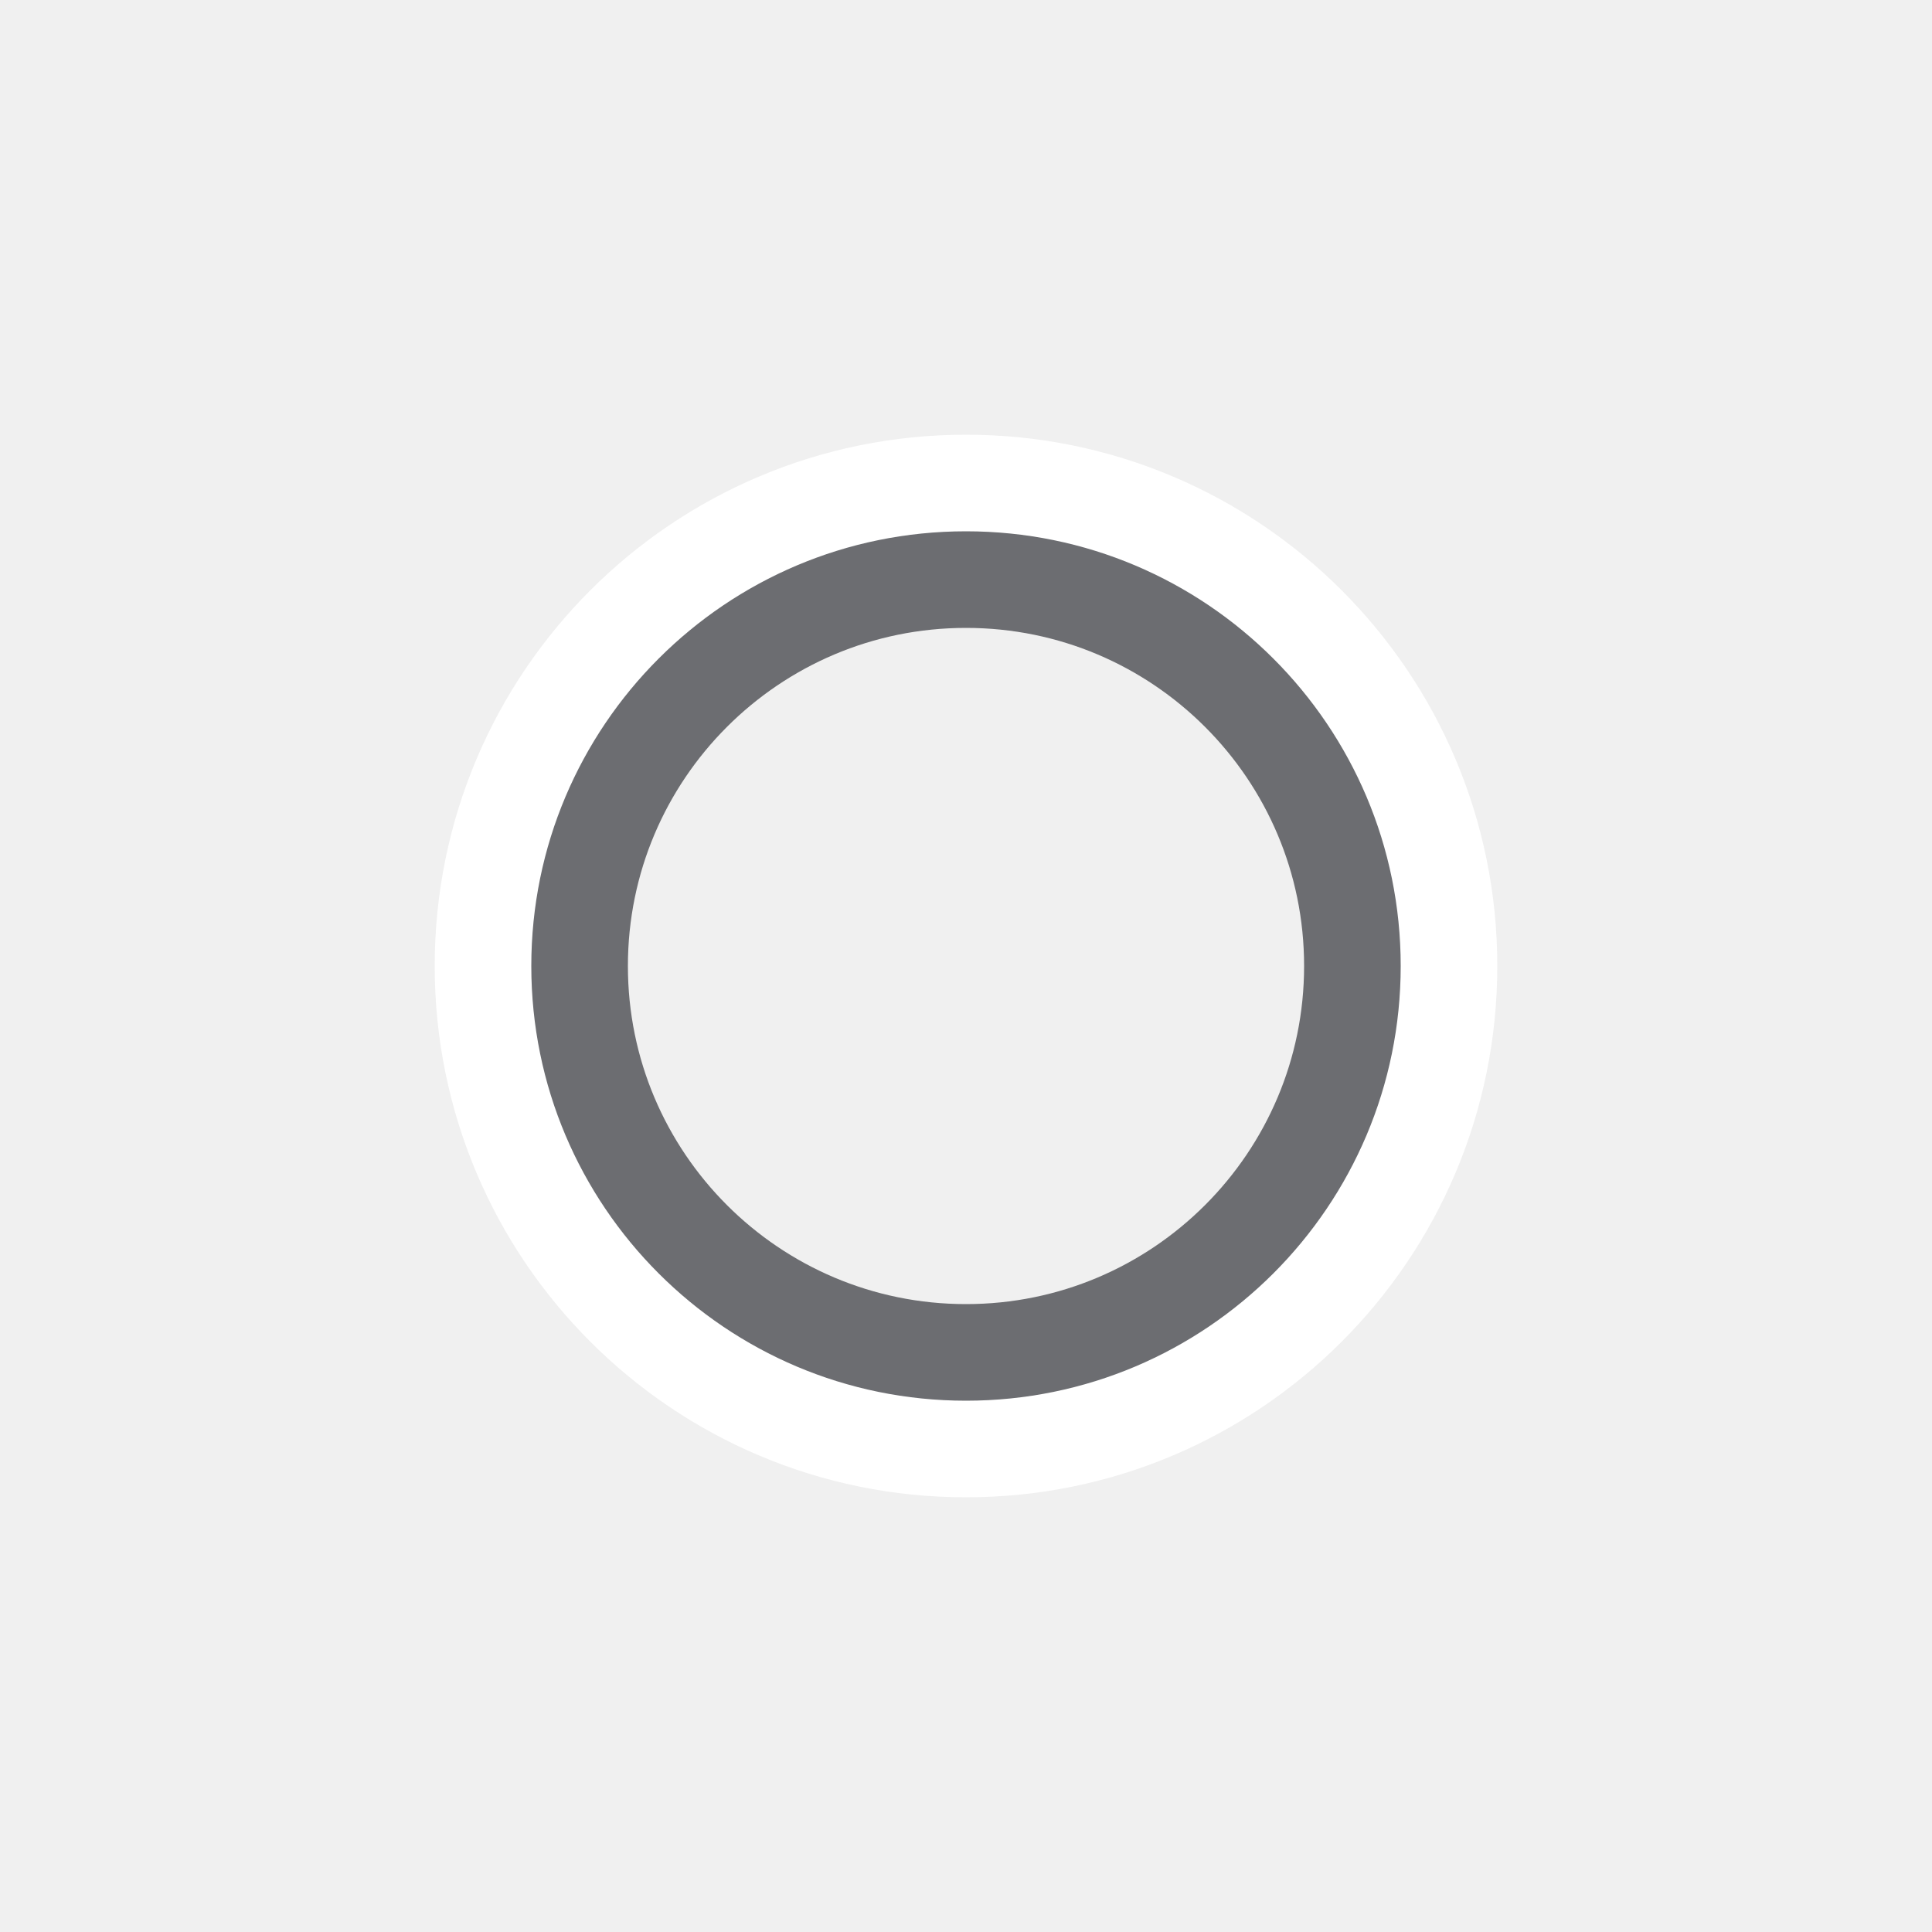
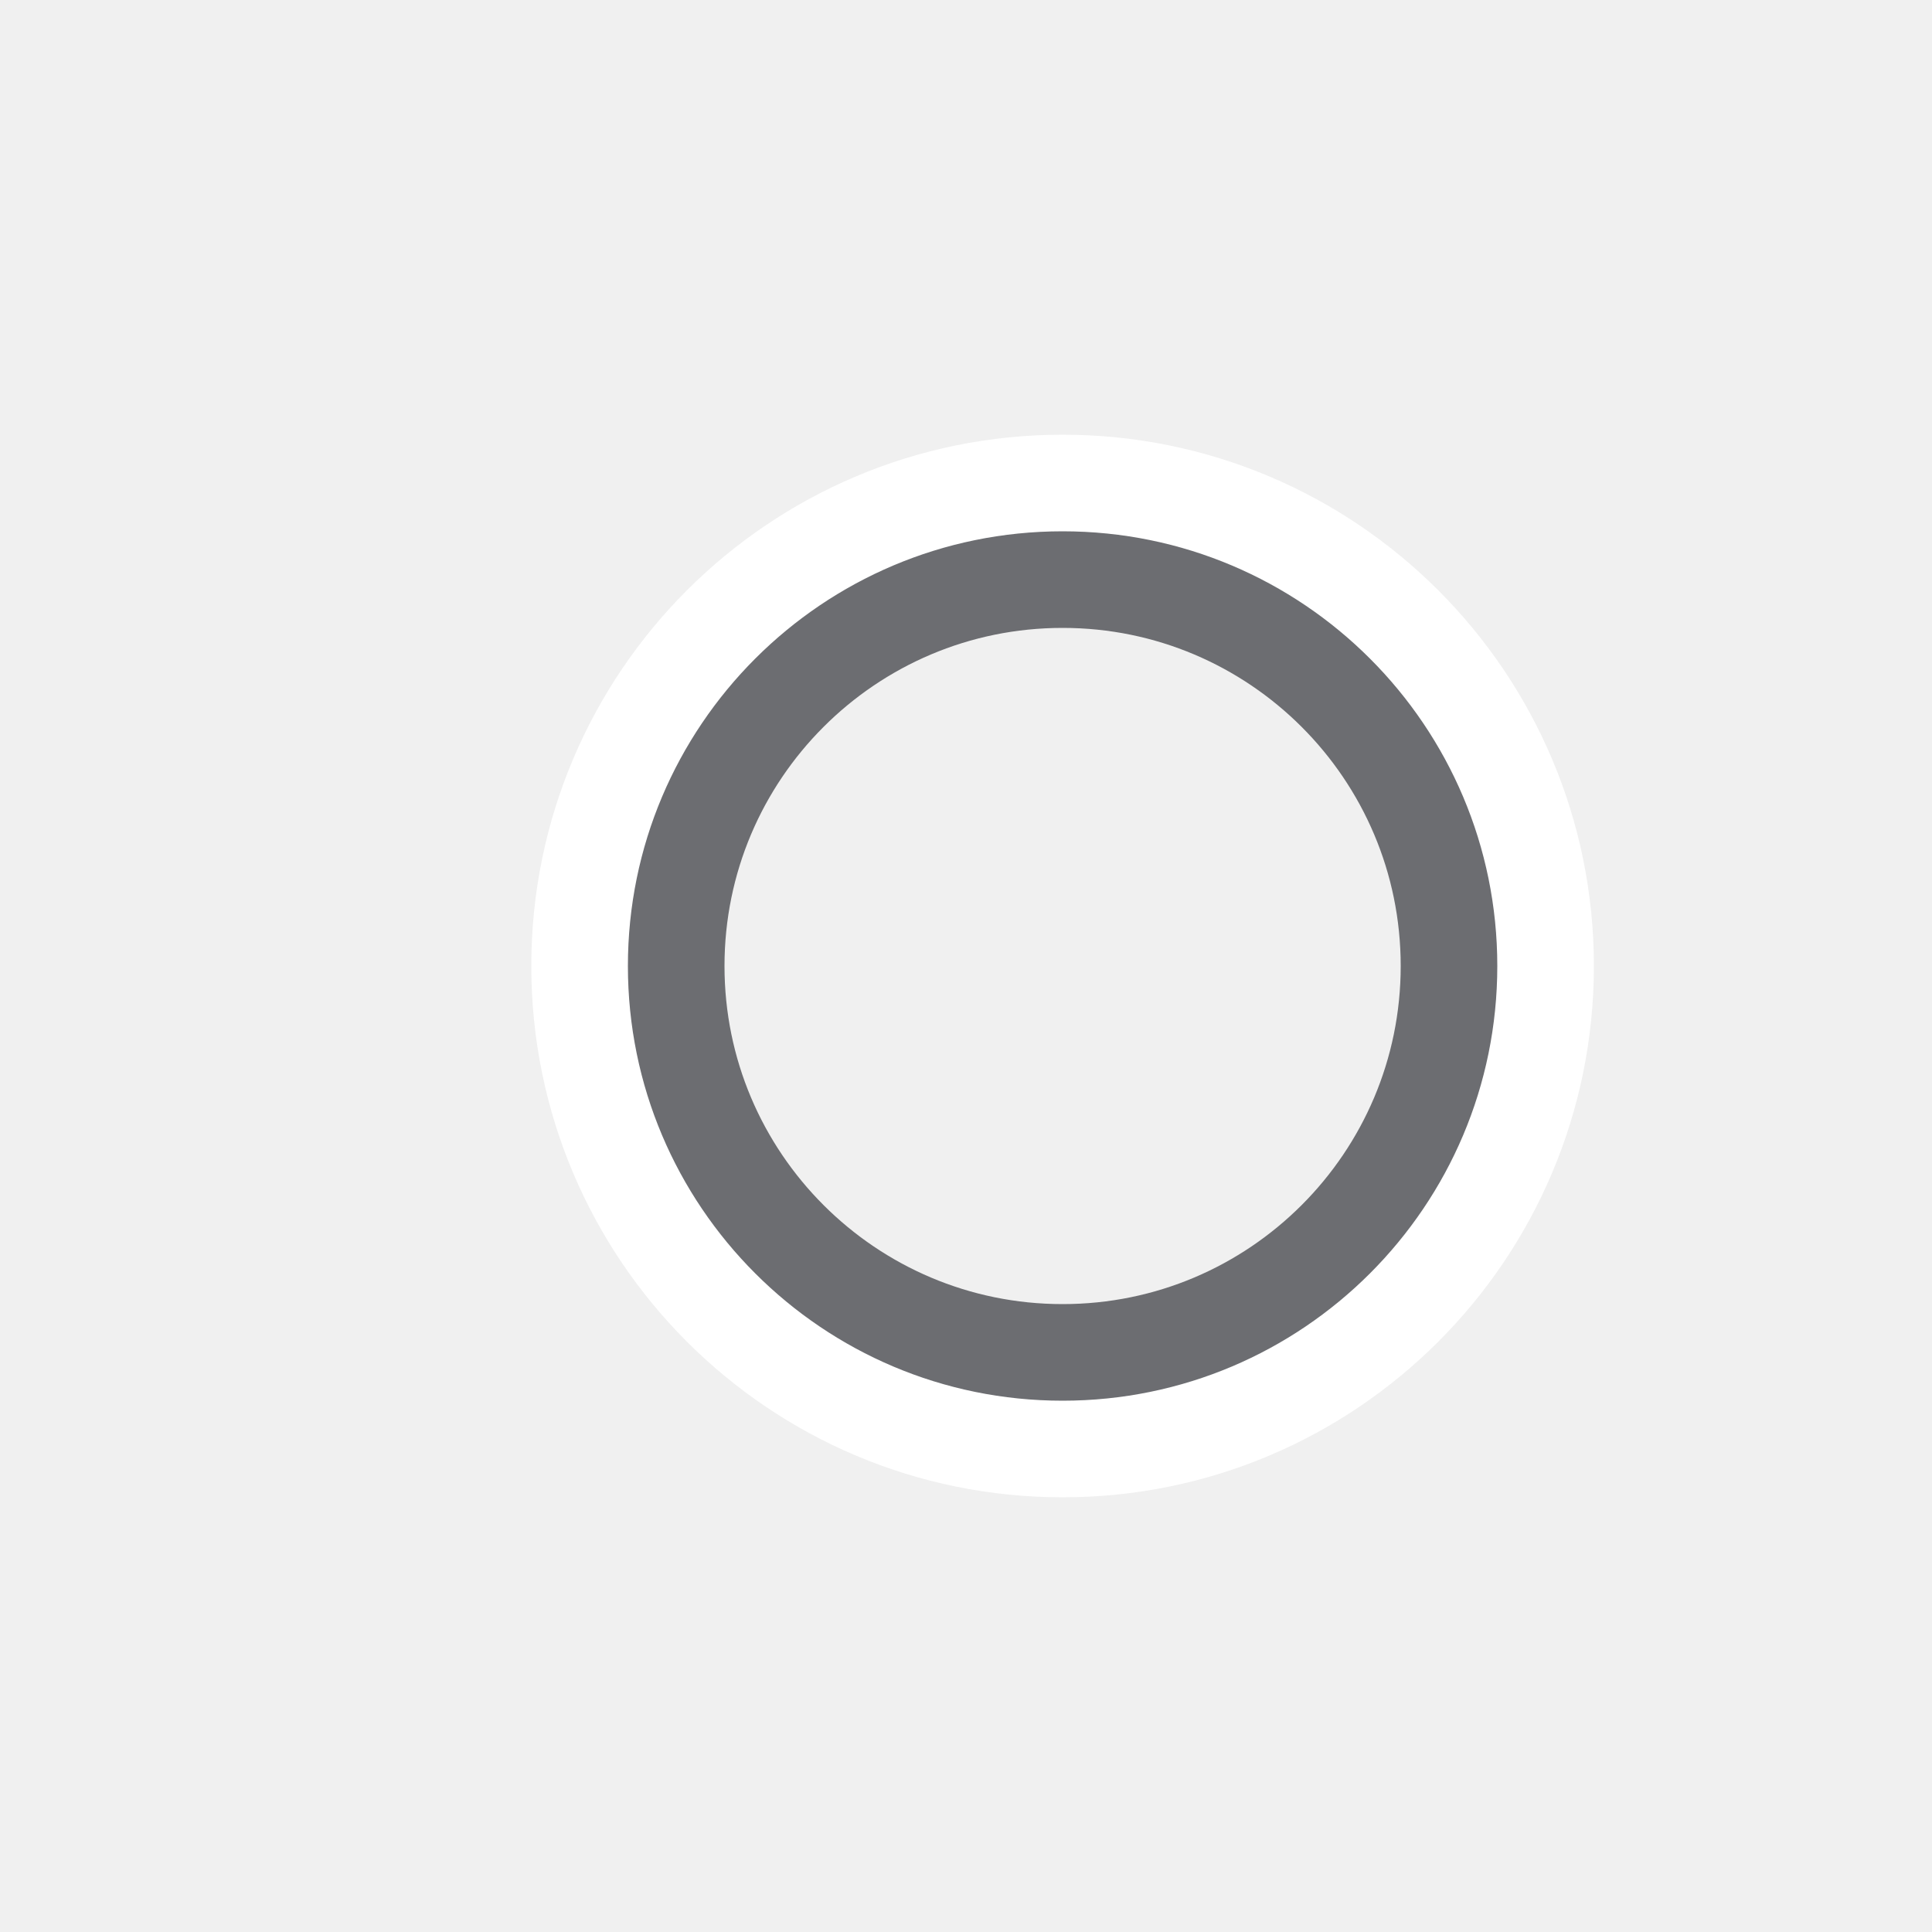
<svg xmlns="http://www.w3.org/2000/svg" width="20" height="20" viewBox="0 0 20 20" fill="none">
-   <circle cx="10" cy="10" r="4.25" stroke="#6C6D71" stroke-width="1.5" />
-   <circle cx="10" cy="10" r="5" stroke="white" />
+   <circle cx="11" cy="10" r="4.25" stroke="#6C6D71" stroke-width="1.5" />
+   <circle cx="11" cy="10" r="5" stroke="white" />
</svg>
